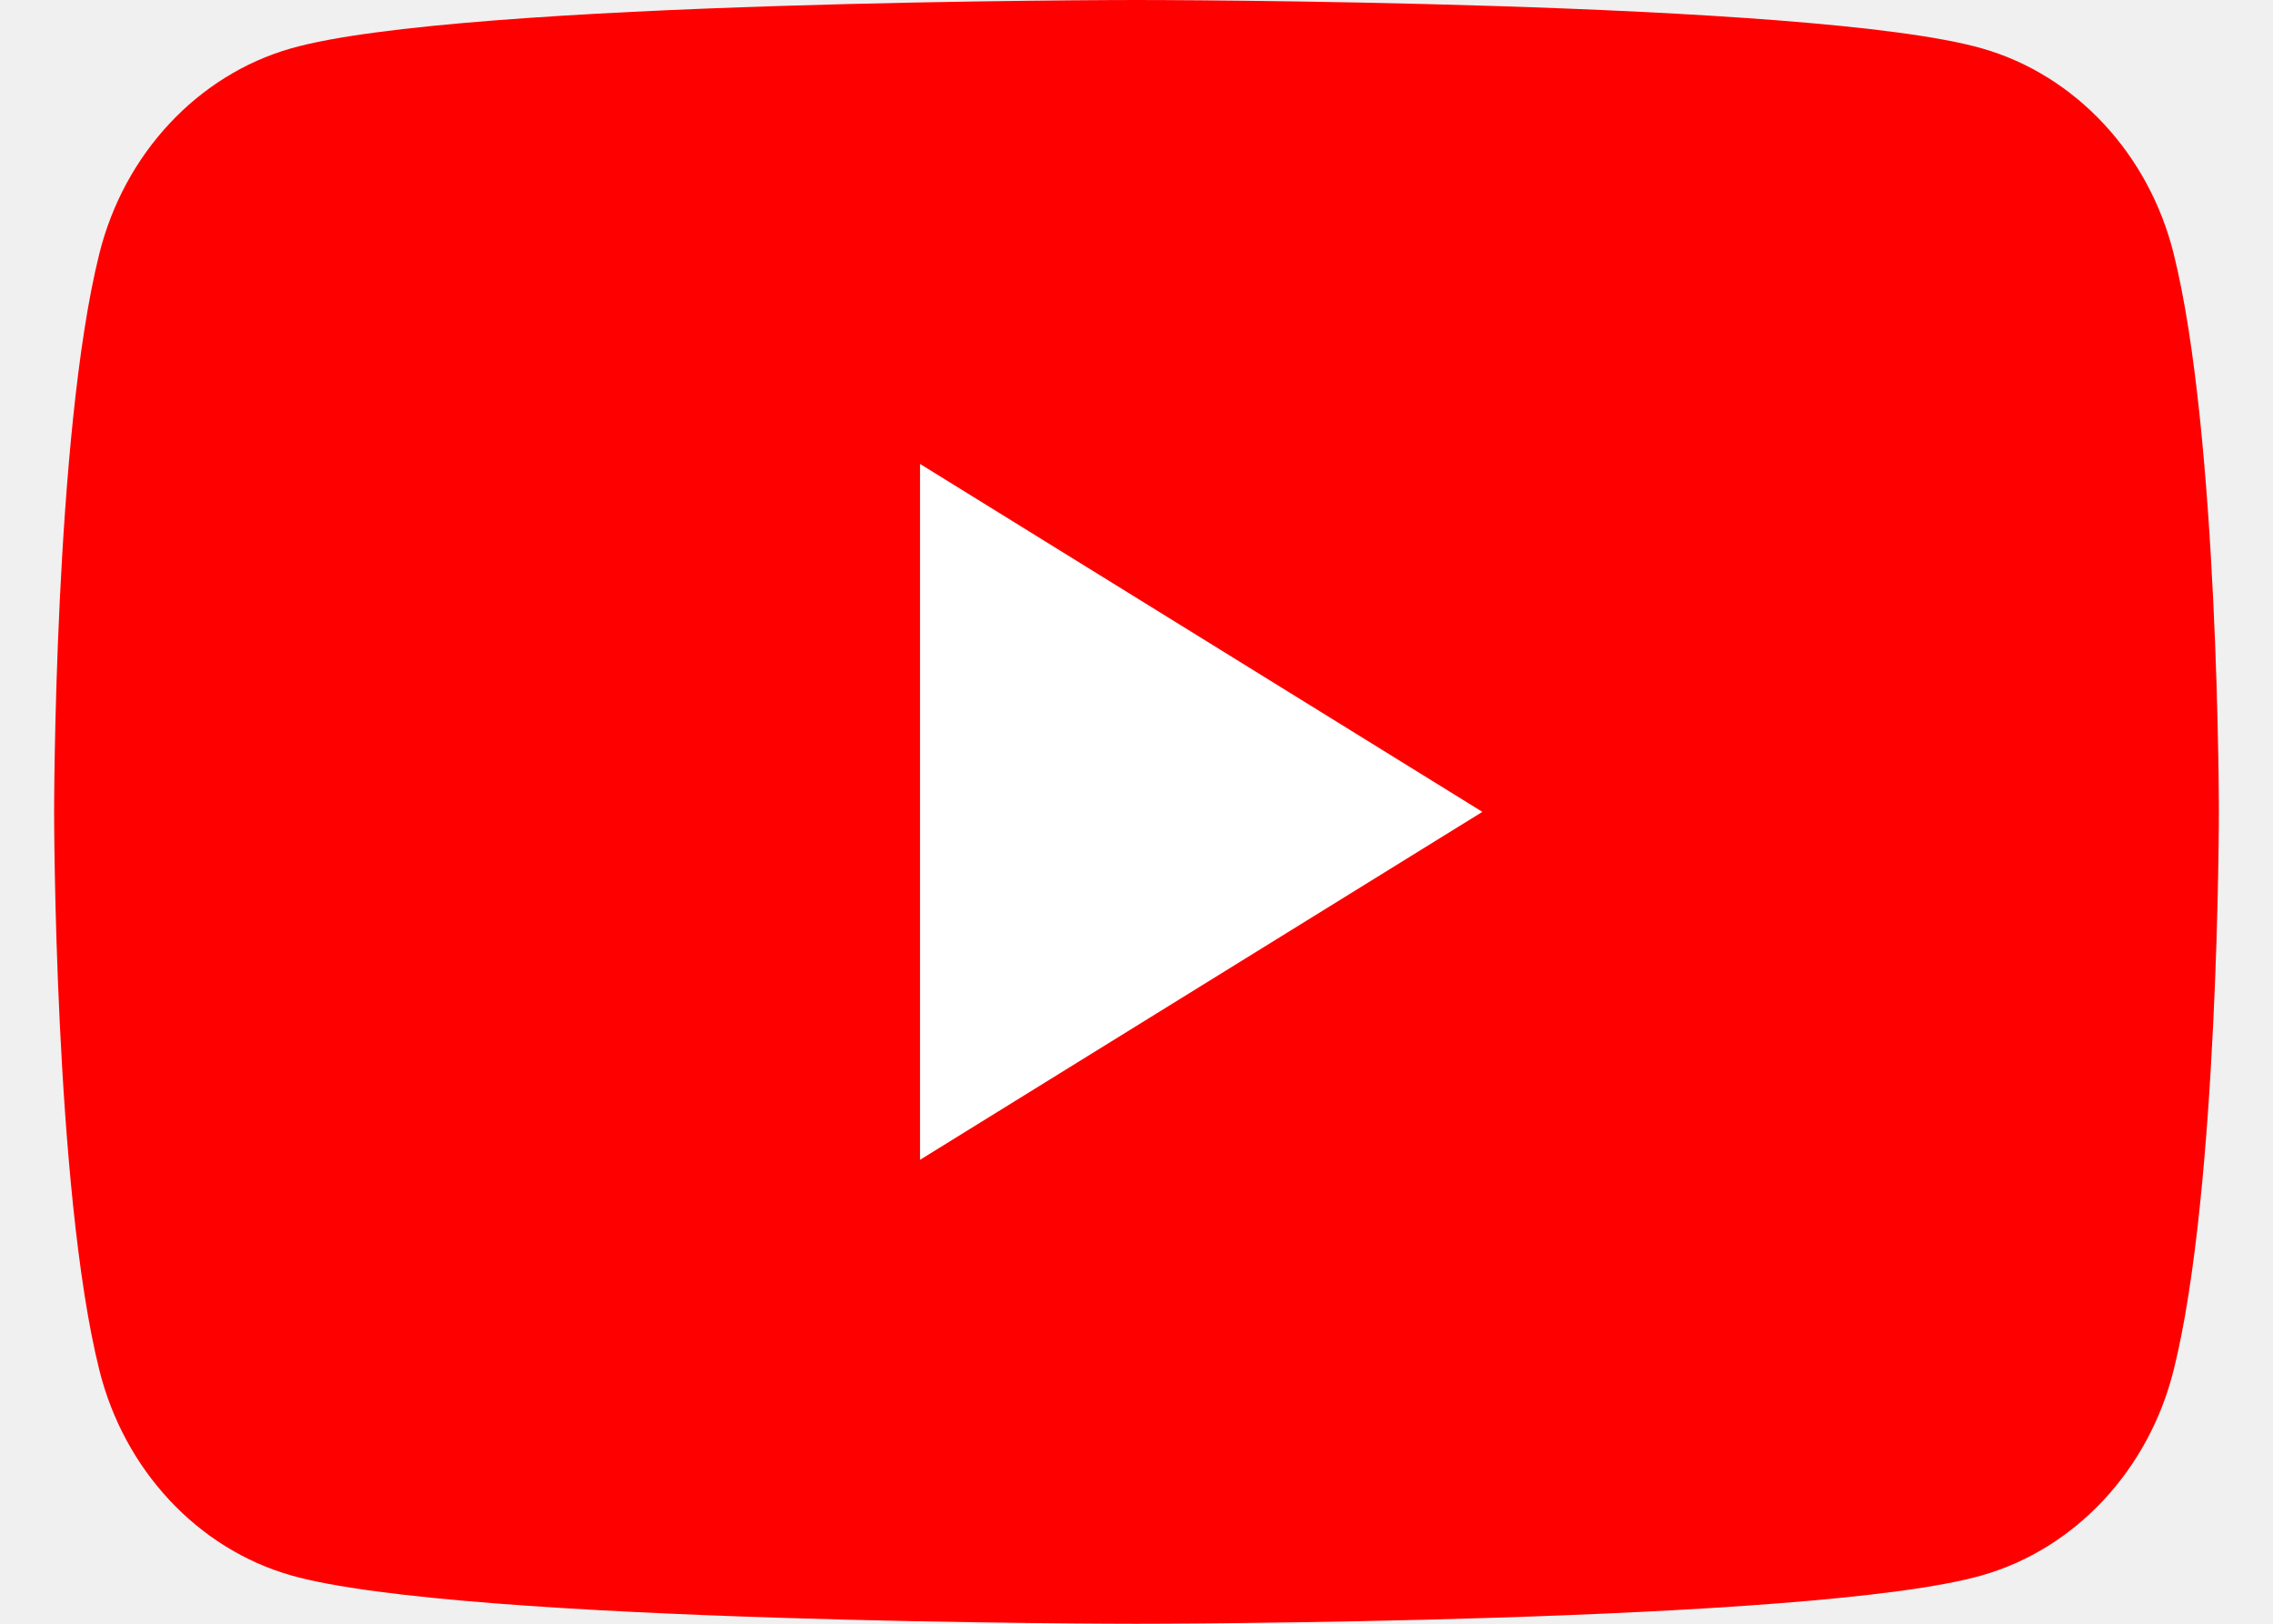
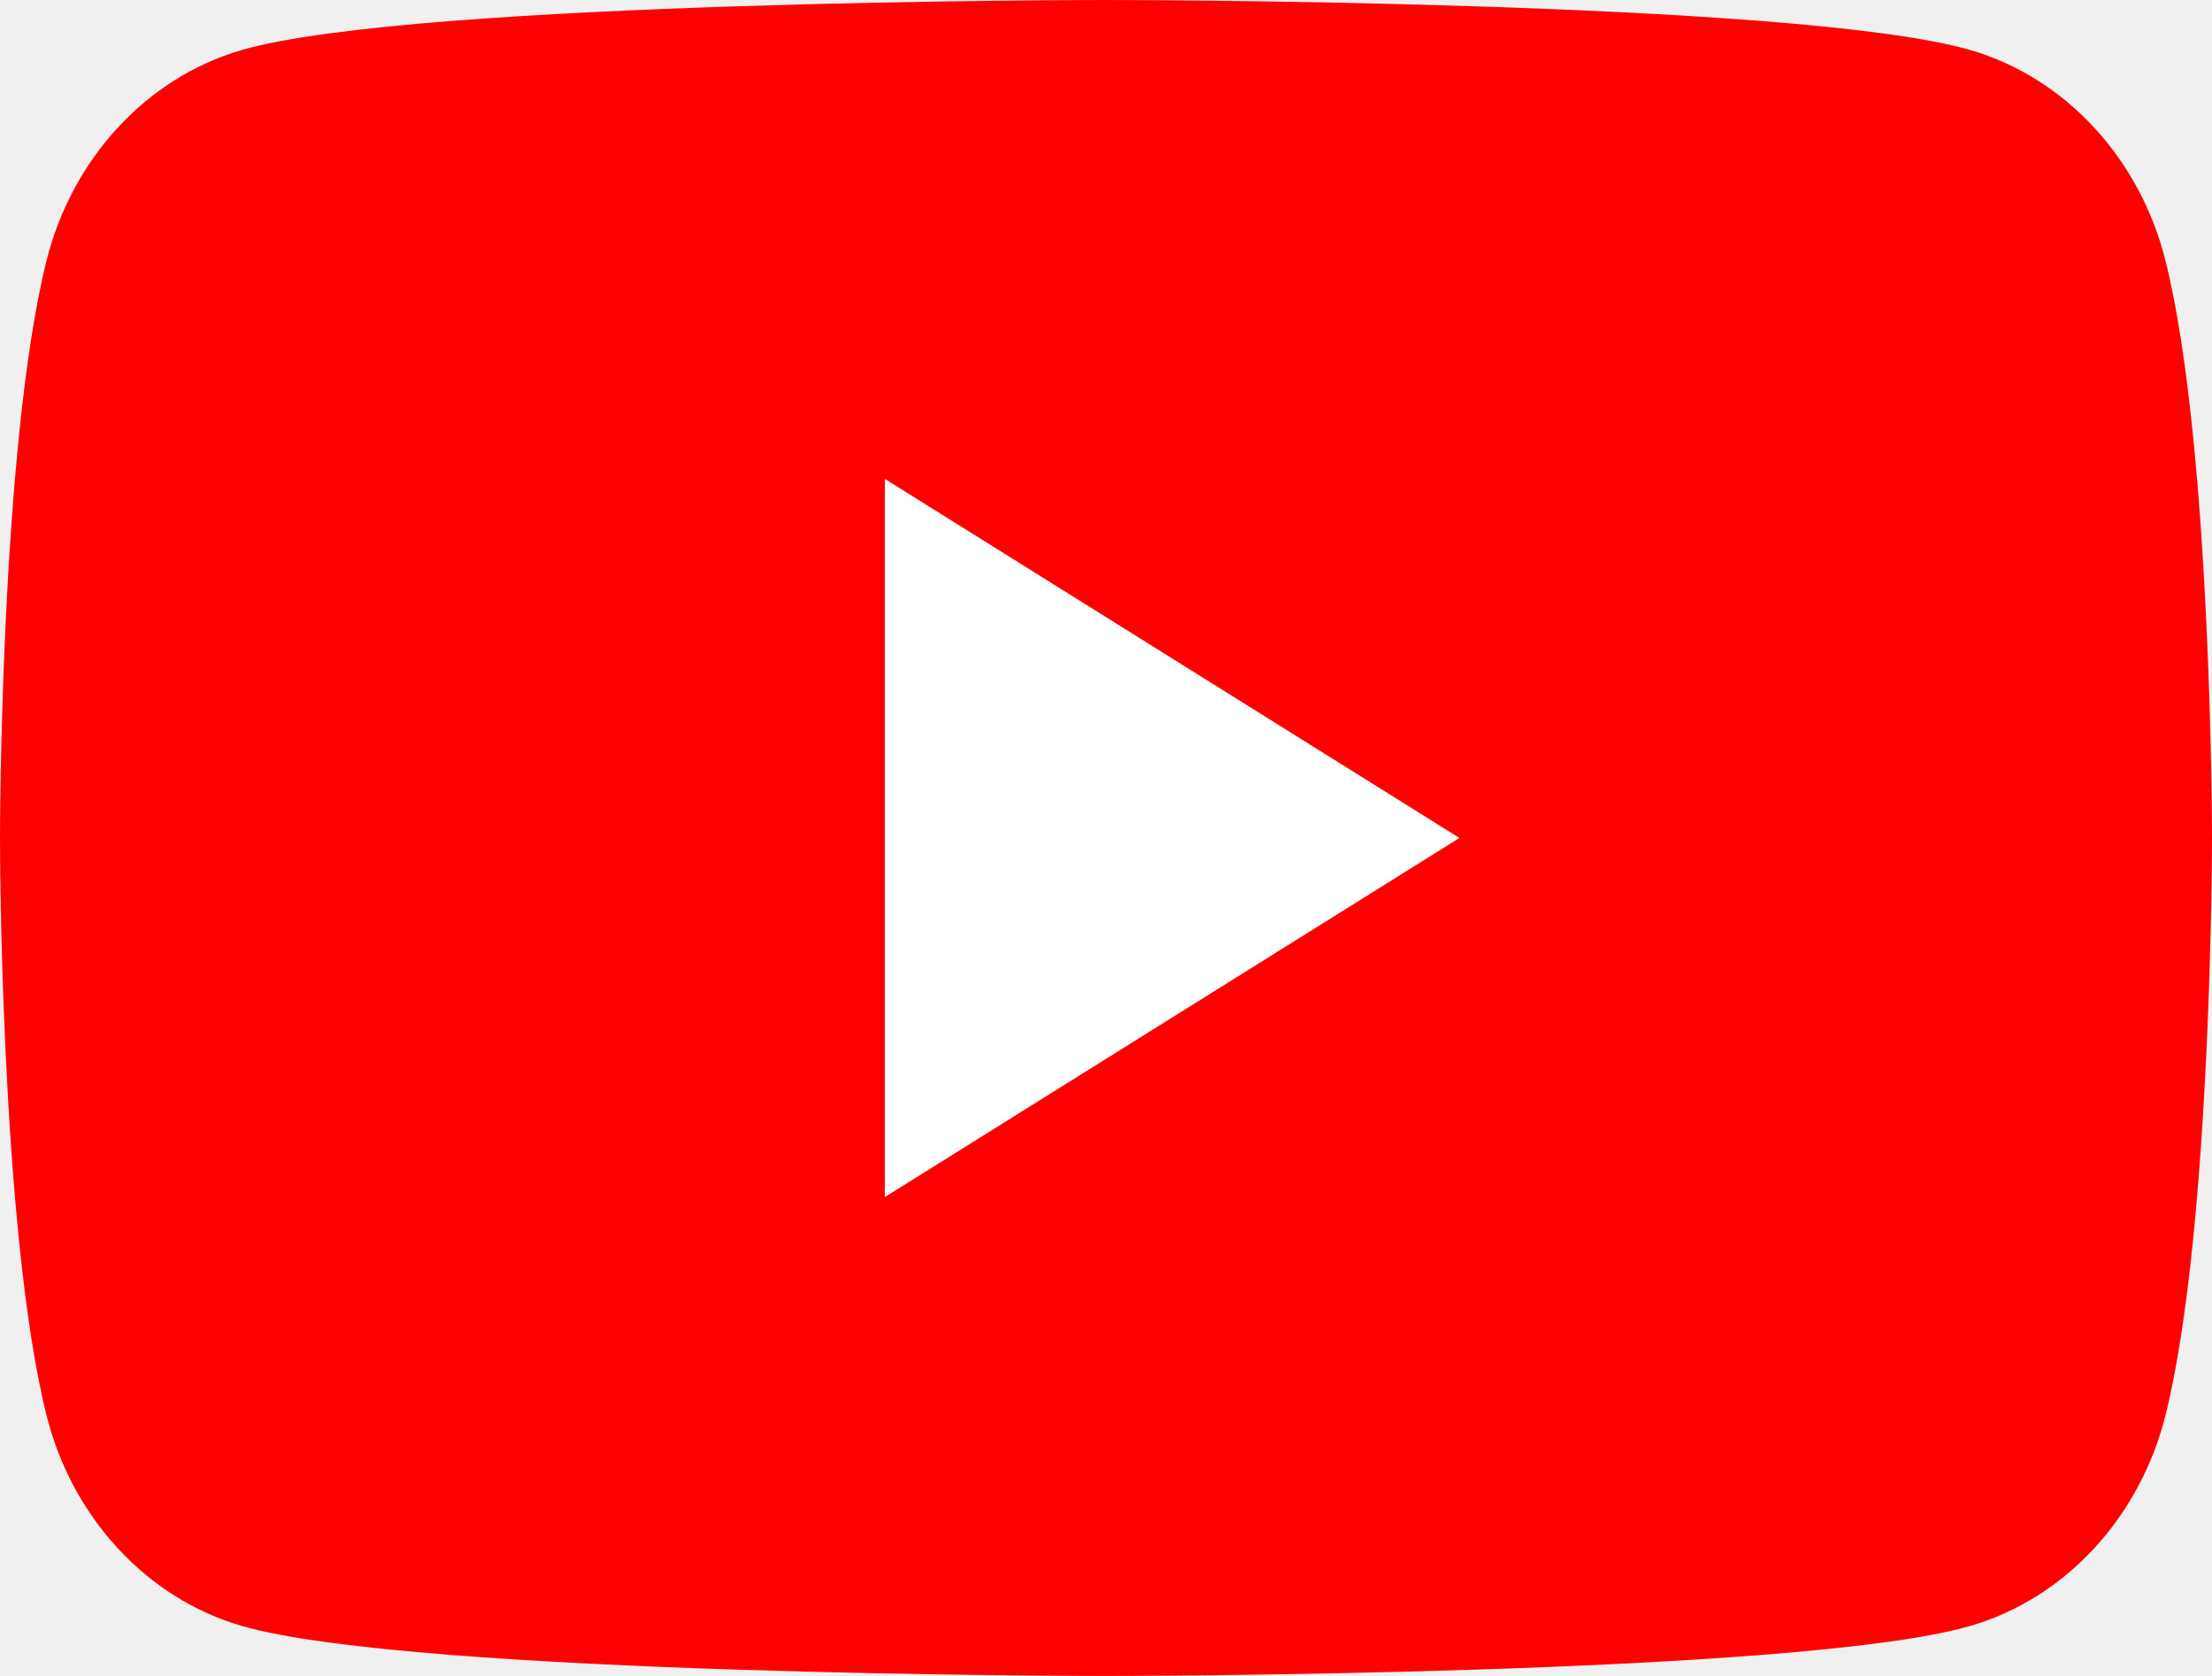
- <svg xmlns="http://www.w3.org/2000/svg" width="35" height="25" viewBox="0 0 80 60" fill="none">
-   <path d="M78.328 9.37C77.408 5.682 74.697 2.777 71.255 1.791C65.017 -4.54131e-07 40 0 40 0C40 0 14.983 -4.54131e-07 8.745 1.791C5.303 2.777 2.592 5.682 1.672 9.37C0 16.053 0 30 0 30C0 30 0 43.947 1.672 50.63C2.592 54.318 5.303 57.223 8.745 58.209C14.983 60 40 60 40 60C40 60 65.017 60 71.255 58.209C74.697 57.223 77.408 54.318 78.328 50.63C80 43.947 80 30 80 30C80 30 80 16.053 78.328 9.37Z" fill="#FF0000" />
-   <path d="M32 42.857L52.782 30L32 17.143V42.857Z" fill="white" />
+ <svg xmlns="http://www.w3.org/2000/svg" width="33" height="25" viewBox="0 0 33 25" fill="none">
+   <path d="M32.31 3.904C31.931 2.367 30.812 1.157 29.393 0.746C26.82 -1.89221e-07 16.5 0 16.5 0C16.5 0 6.181 -1.89221e-07 3.607 0.746C2.188 1.157 1.069 2.367 0.69 3.904C0 6.689 0 12.5 0 12.5C0 12.5 0 18.311 0.69 21.096C1.069 22.633 2.188 23.843 3.607 24.254C6.181 25 16.5 25 16.5 25C16.5 25 26.82 25 29.393 24.254C30.812 23.843 31.931 22.633 32.31 21.096C33 18.311 33 12.5 33 12.5C33 12.5 33 6.689 32.31 3.904Z" fill="#FF0000" />
+   <path d="M13.2 17.857L21.773 12.5L13.2 7.143V17.857Z" fill="white" />
</svg>
